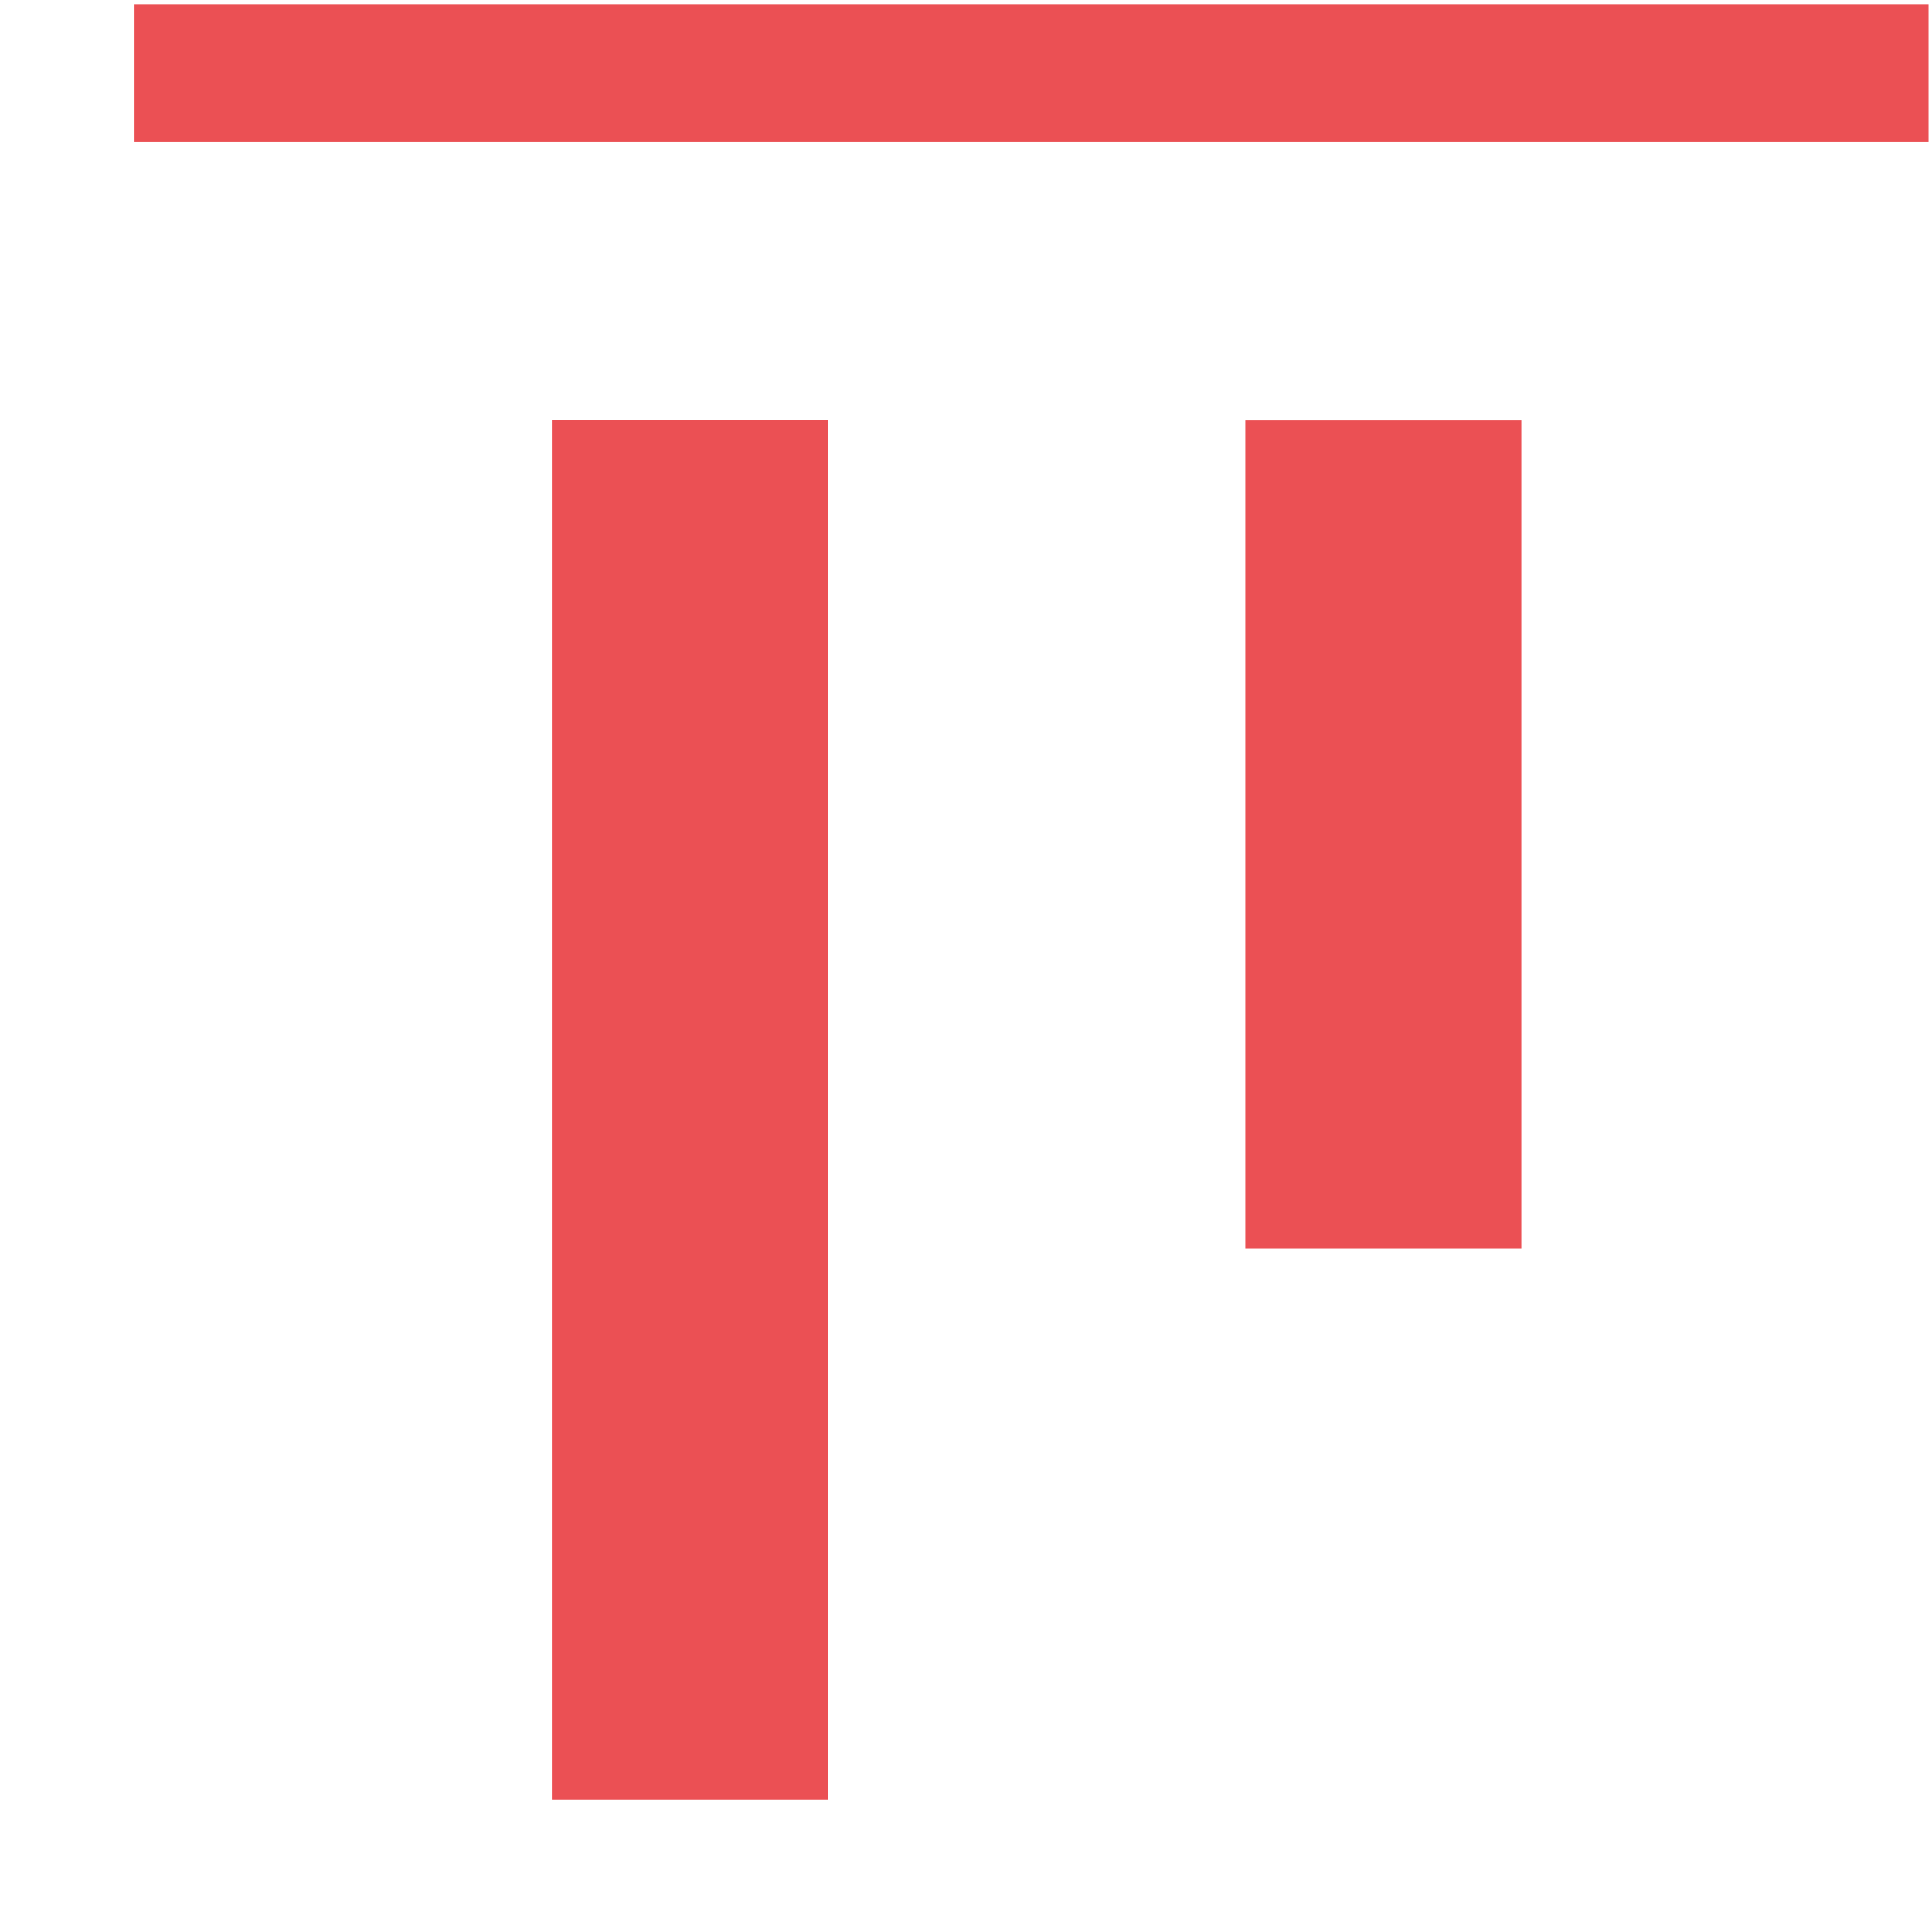
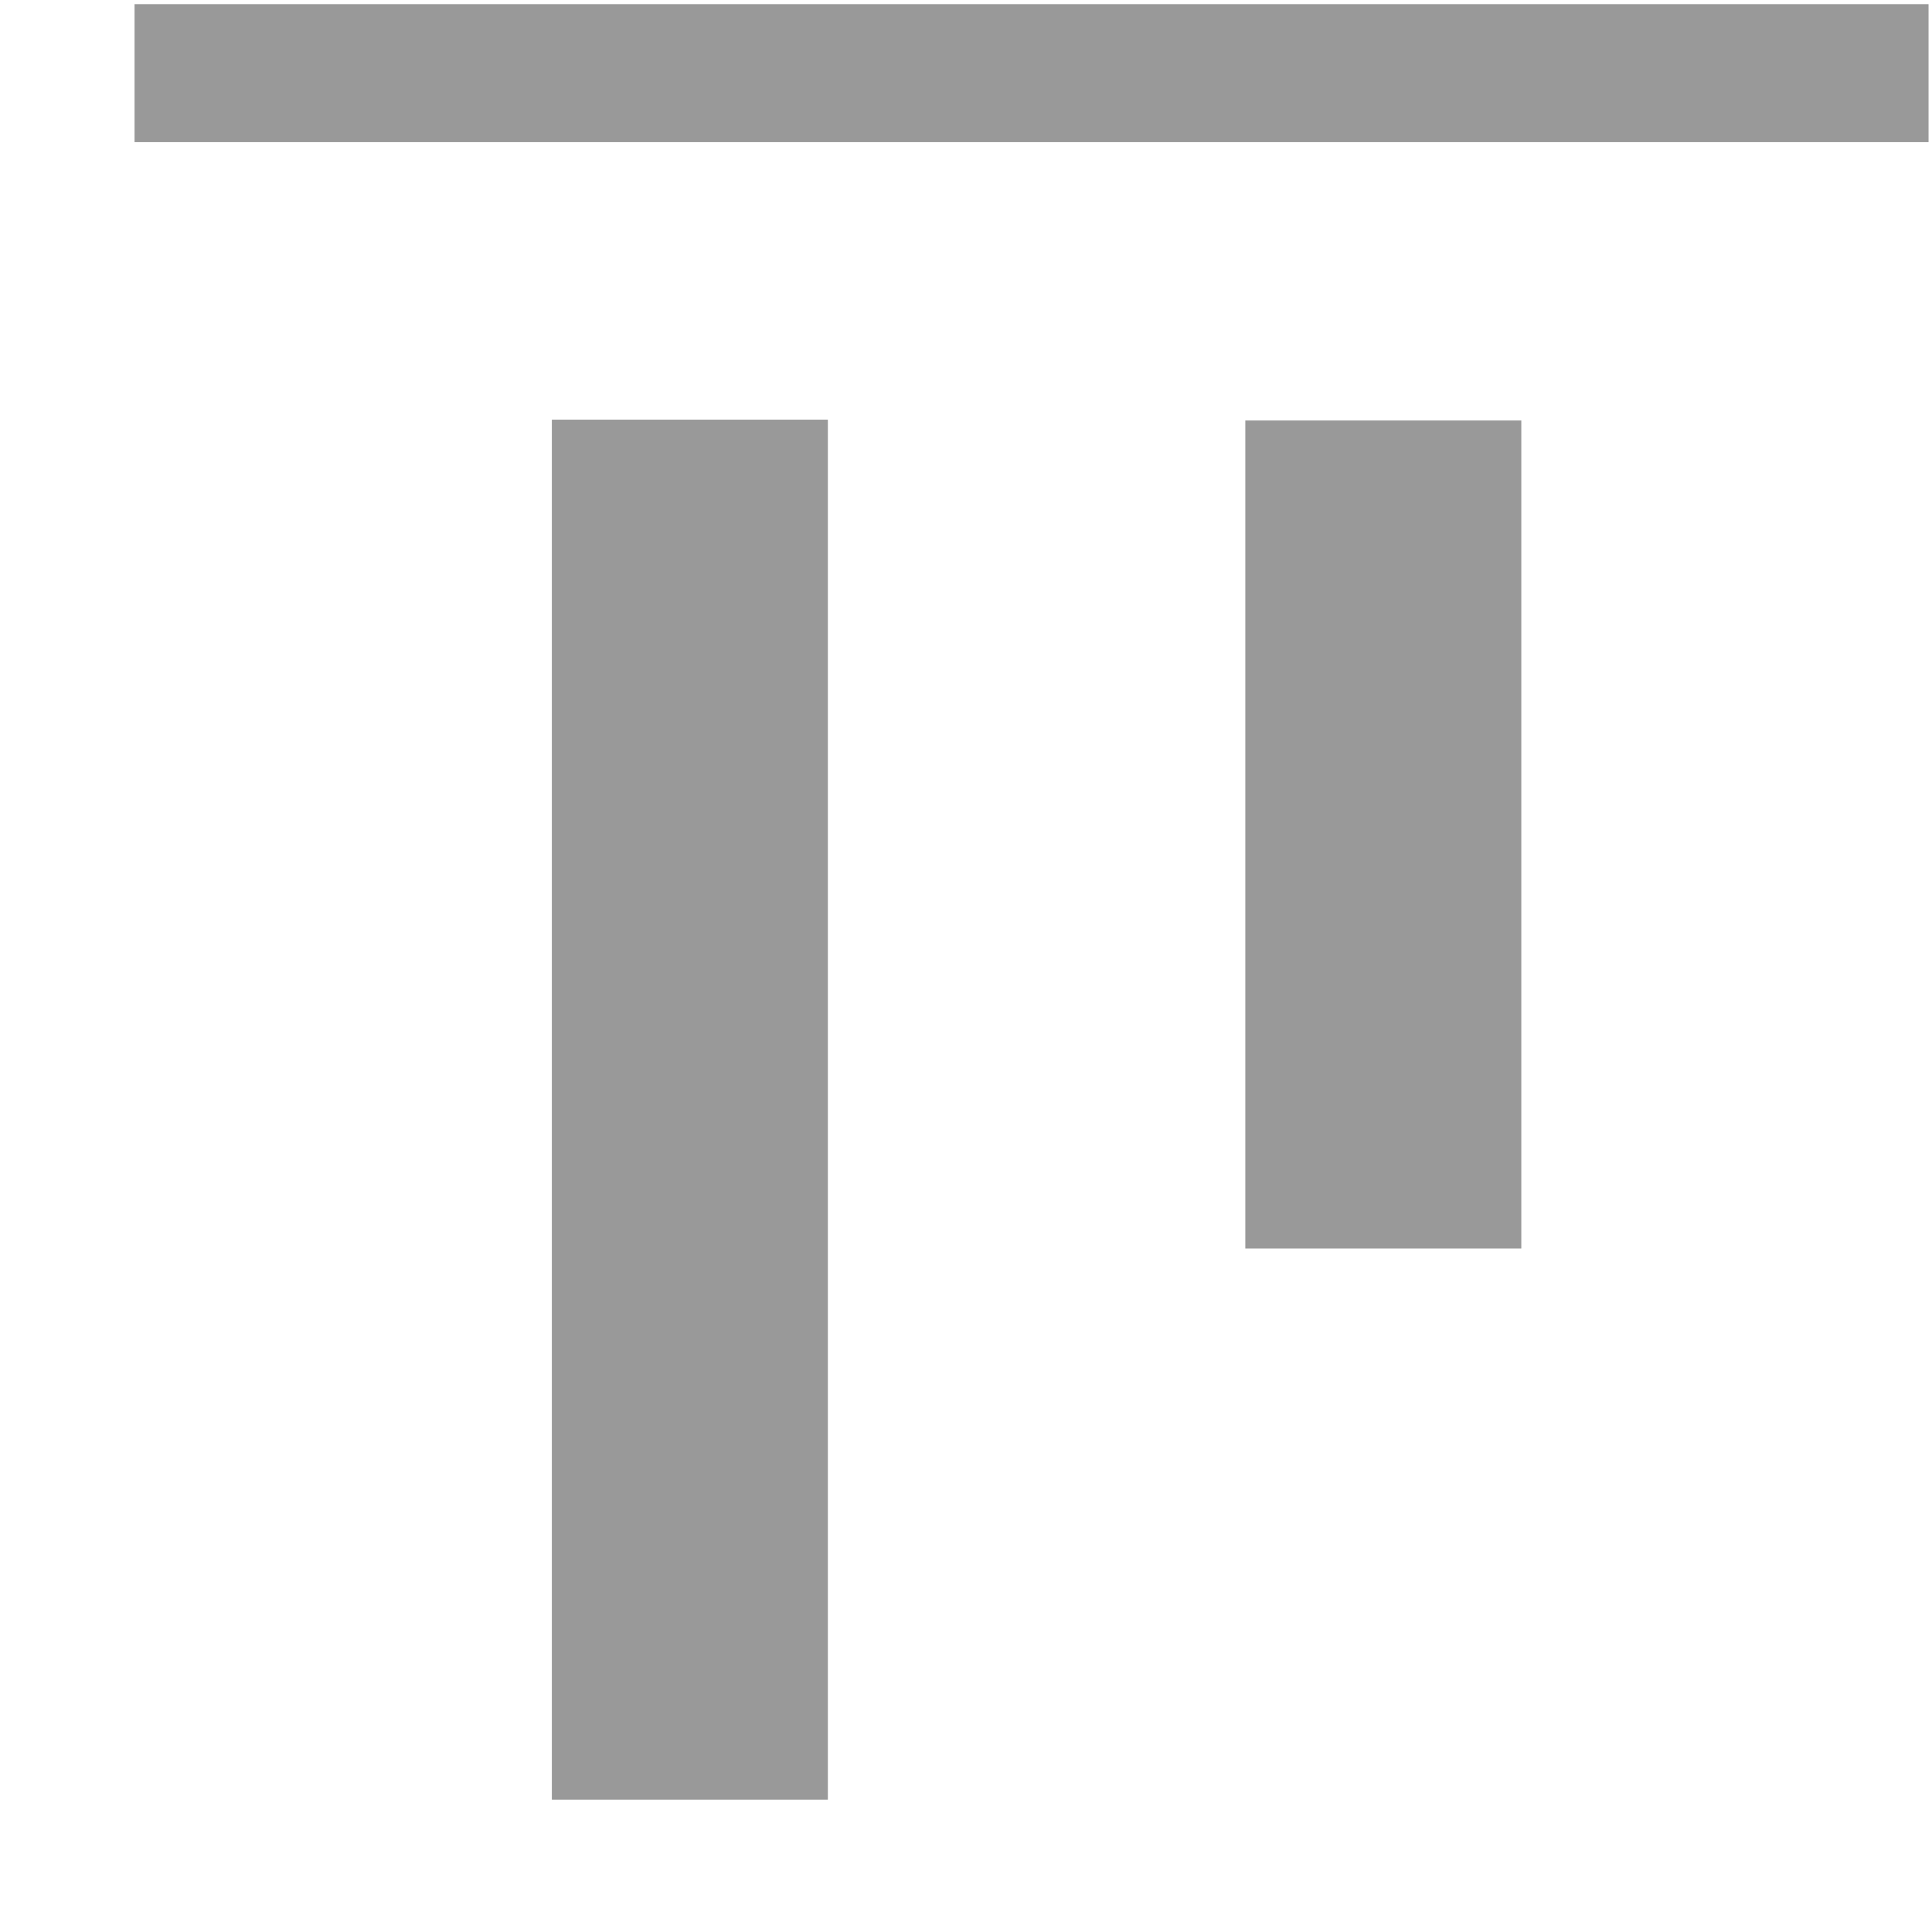
<svg xmlns="http://www.w3.org/2000/svg" width="14" height="14" viewBox="0 0 14 14" fill="none">
-   <path d="M13.975 1.03L13.975 0.03L0.975 0.03L0.975 1.03L13.975 1.03Z" fill="#EB5054" />
-   <path d="M5.999 13.041L5.999 3.041L3.999 3.041L3.999 13.041L5.999 13.041Z" fill="#EB5054" />
-   <path d="M11.024 9.047L11.024 3.047L9.024 3.047L9.024 9.047L11.024 9.047Z" fill="#EB5054" />
+   <path d="M13.975 1.03L13.975 0.03L0.975 0.03L0.975 1.03L13.975 1.03Z" fill="#999" />
+   <path d="M5.999 13.041L5.999 3.041L3.999 3.041L3.999 13.041L5.999 13.041Z" fill="#999" />
+   <path d="M11.024 9.047L11.024 3.047L9.024 3.047L9.024 9.047L11.024 9.047Z" fill="#999" />
</svg>
